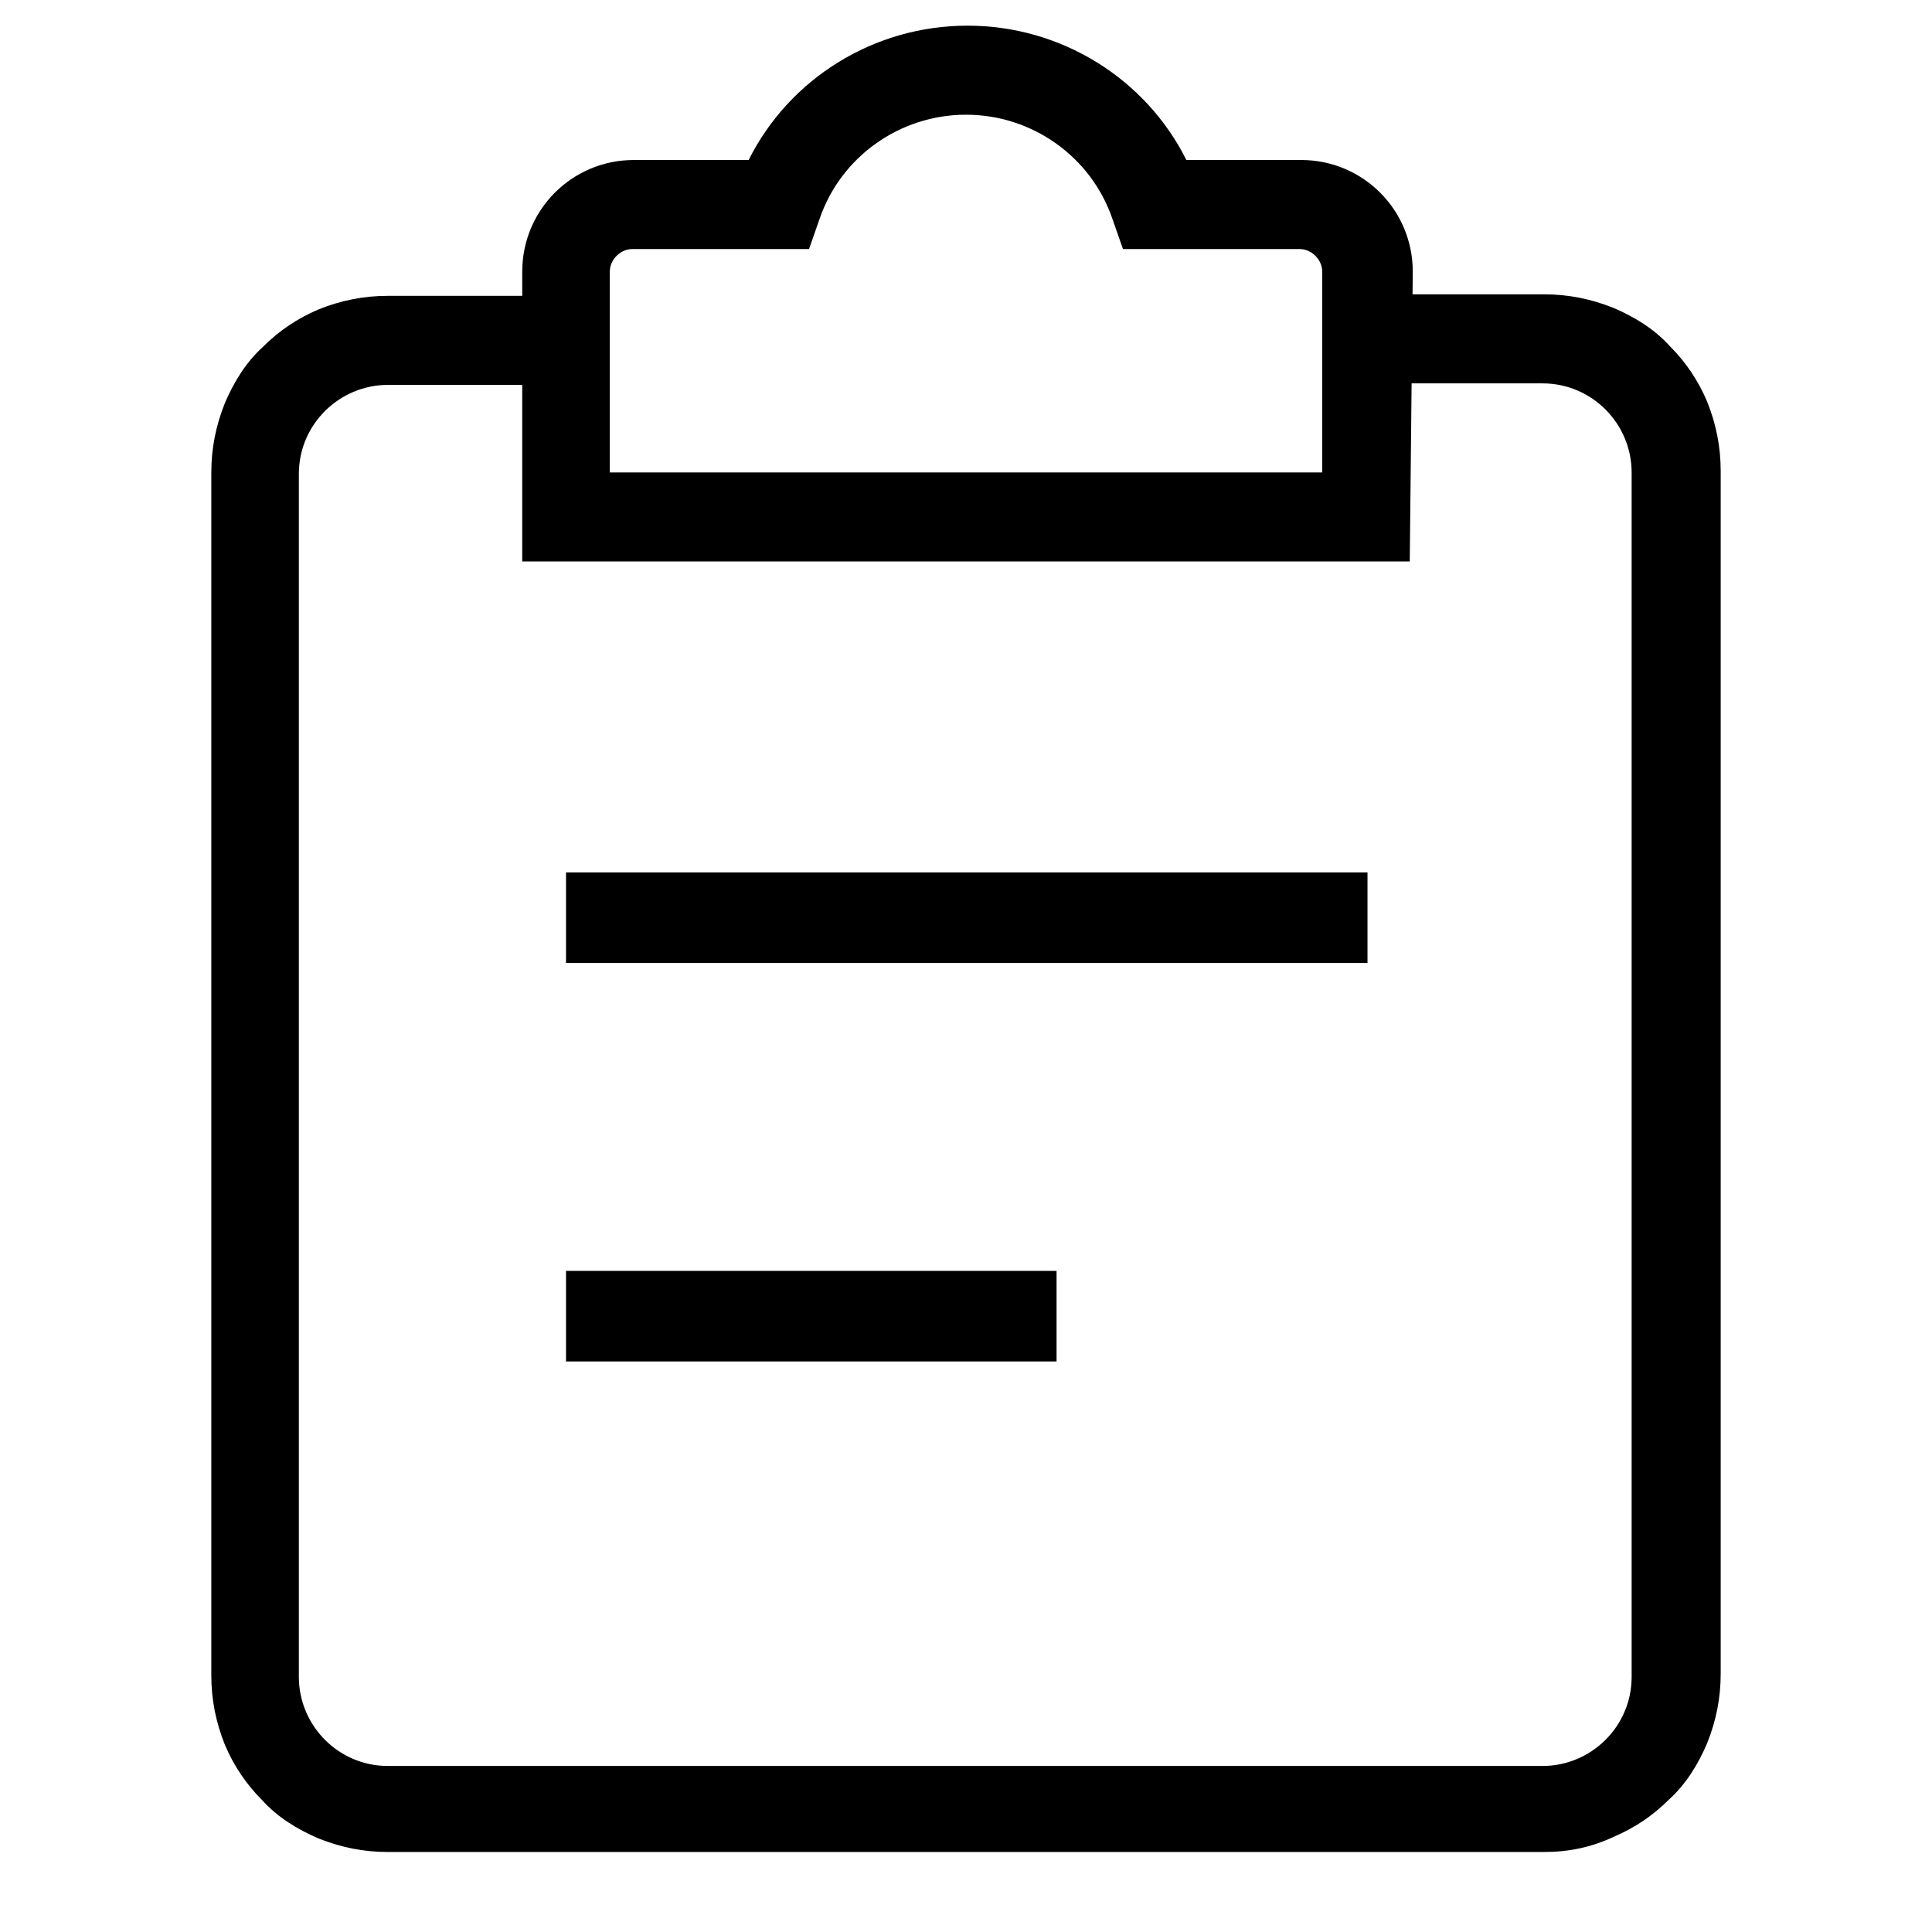
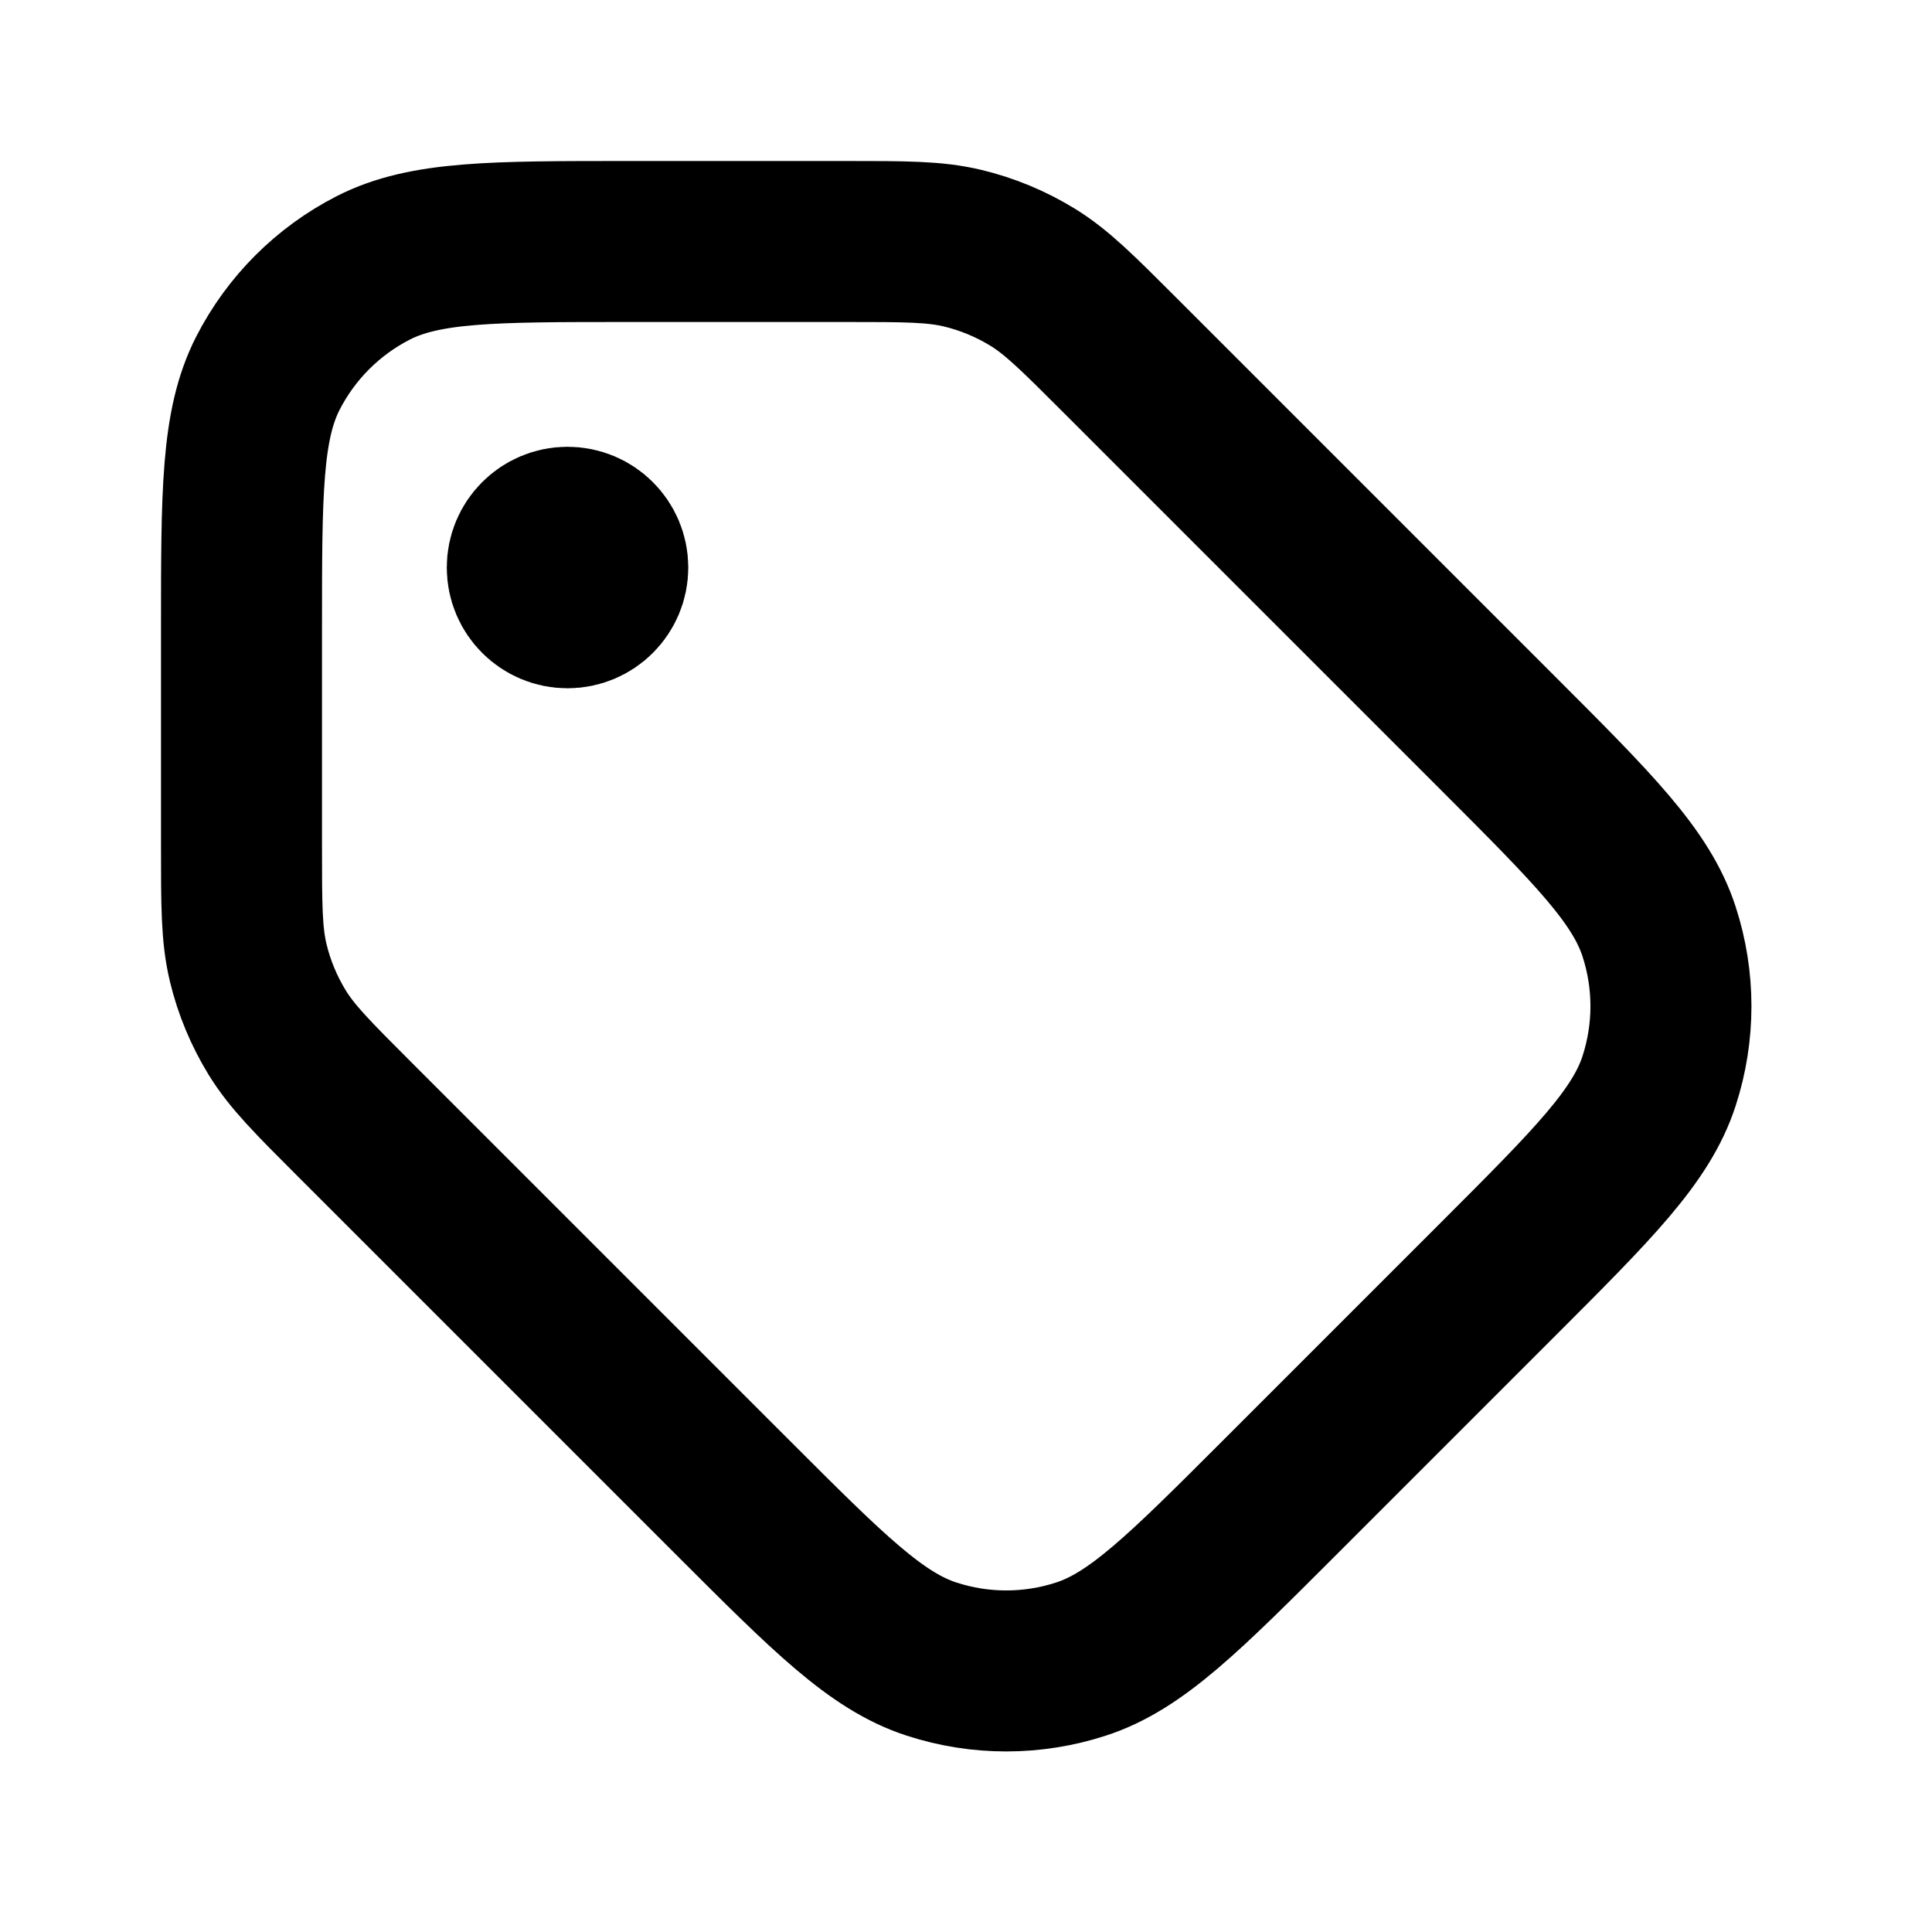
- <svg xmlns="http://www.w3.org/2000/svg" width="800px" height="800px" viewBox="0 0 1024 1024" fill="#000000" class="icon" version="1.1">
-   <path d="M300 462.4h424.8v48H300v-48zM300 673.6H560v48H300v-48z" fill="" />
-   <path d="M818.4 981.6H205.6c-12.8 0-24.8-2.4-36.8-7.2-11.2-4.8-21.6-11.2-29.6-20-8.8-8.8-15.2-18.4-20-29.6-4.8-12-7.2-24-7.2-36.8V250.4c0-12.8 2.4-24.8 7.2-36.8 4.8-11.2 11.2-21.6 20-29.6 8.8-8.8 18.4-15.2 29.6-20 12-4.8 24-7.2 36.8-7.2h92.8v47.2H205.6c-25.6 0-47.2 20.8-47.2 47.2v637.6c0 25.6 20.8 47.2 47.2 47.2h612c25.6 0 47.2-20.8 47.2-47.2V250.4c0-25.6-20.8-47.2-47.2-47.2H725.6v-47.2h92.8c12.8 0 24.8 2.4 36.8 7.2 11.2 4.8 21.6 11.2 29.6 20 8.8 8.8 15.2 18.4 20 29.6 4.8 12 7.2 24 7.2 36.8v637.6c0 12.8-2.4 24.8-7.2 36.8-4.8 11.2-11.2 21.6-20 29.6-8.8 8.8-18.4 15.2-29.6 20-12 5.6-24 8-36.8 8z" fill="" />
-   <path d="M747.2 297.6H276.8V144c0-32.8 26.4-59.2 59.2-59.2h60.8c21.6-43.2 66.4-71.2 116-71.2 49.6 0 94.4 28 116 71.2h60.8c32.8 0 59.2 26.4 59.2 59.2l-1.6 153.6z m-423.2-47.2h376.8V144c0-6.4-5.6-12-12-12H595.2l-5.6-16c-11.2-32.8-42.4-55.2-77.6-55.2-35.2 0-66.4 22.4-77.6 55.2l-5.6 16H335.2c-6.4 0-12 5.6-12 12v106.4z" fill="" />
+ <svg xmlns="http://www.w3.org/2000/svg" width="800px" height="800px" viewBox="0 0 24 24" fill="none">
+   <path d="M7.05 7.05H7.06M10.512 3H7.8C6.12 3 5.28 3 4.638 3.327C4.074 3.615 3.615 4.074 3.327 4.638C3 5.28 3 6.12 3 7.8V10.512C3 11.245 3 11.612 3.083 11.958C3.156 12.264 3.278 12.556 3.442 12.825C3.628 13.128 3.887 13.387 4.406 13.906L9.106 18.606C10.294 19.794 10.888 20.388 11.573 20.61C12.175 20.806 12.825 20.806 13.427 20.61C14.112 20.388 14.706 19.794 15.894 18.606L18.606 15.894C19.794 14.706 20.388 14.112 20.61 13.427C20.806 12.825 20.806 12.175 20.61 11.573C20.388 10.888 19.794 10.294 18.606 9.106L13.906 4.406C13.387 3.887 13.128 3.628 12.825 3.442C12.556 3.278 12.264 3.156 11.958 3.083C11.612 3 11.245 3 10.512 3ZM7.55 7.05C7.55 7.326 7.326 7.55 7.05 7.55C6.774 7.55 6.55 7.326 6.55 7.05C6.55 6.774 6.774 6.55 7.05 6.55C7.326 6.55 7.55 6.774 7.55 7.05Z" stroke="#000000" stroke-width="2" stroke-linecap="round" stroke-linejoin="round" />
</svg>
